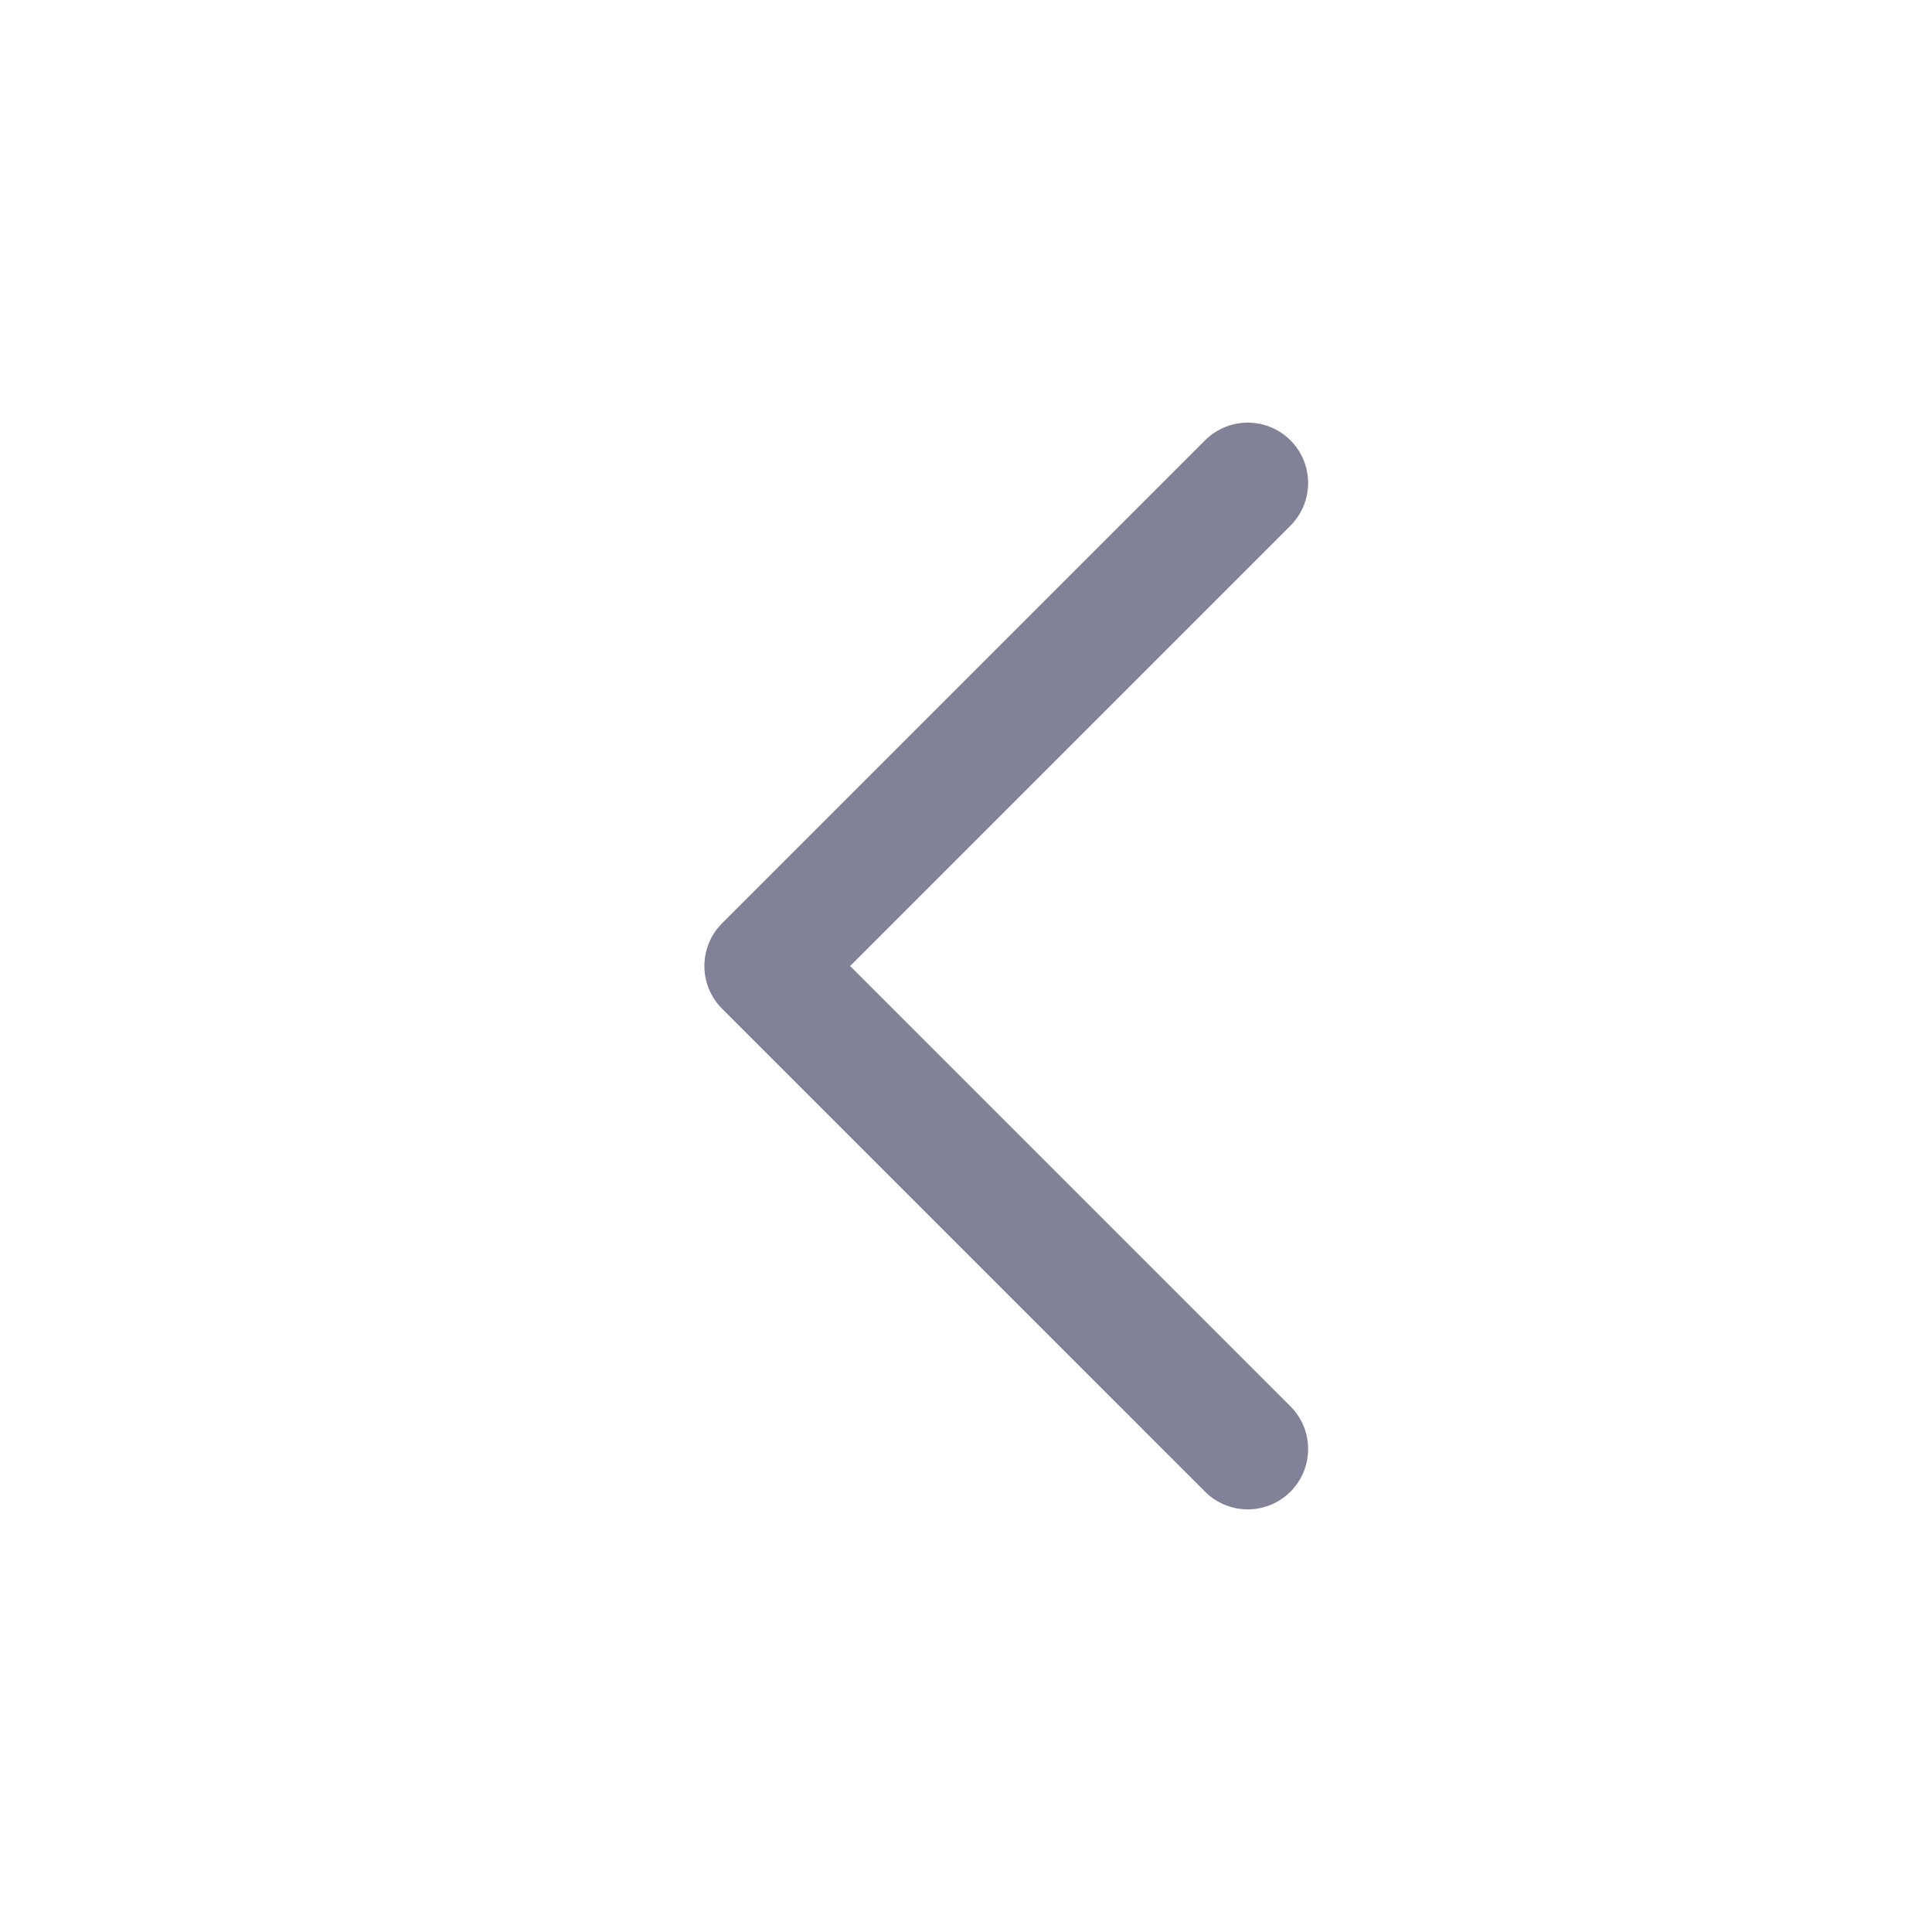
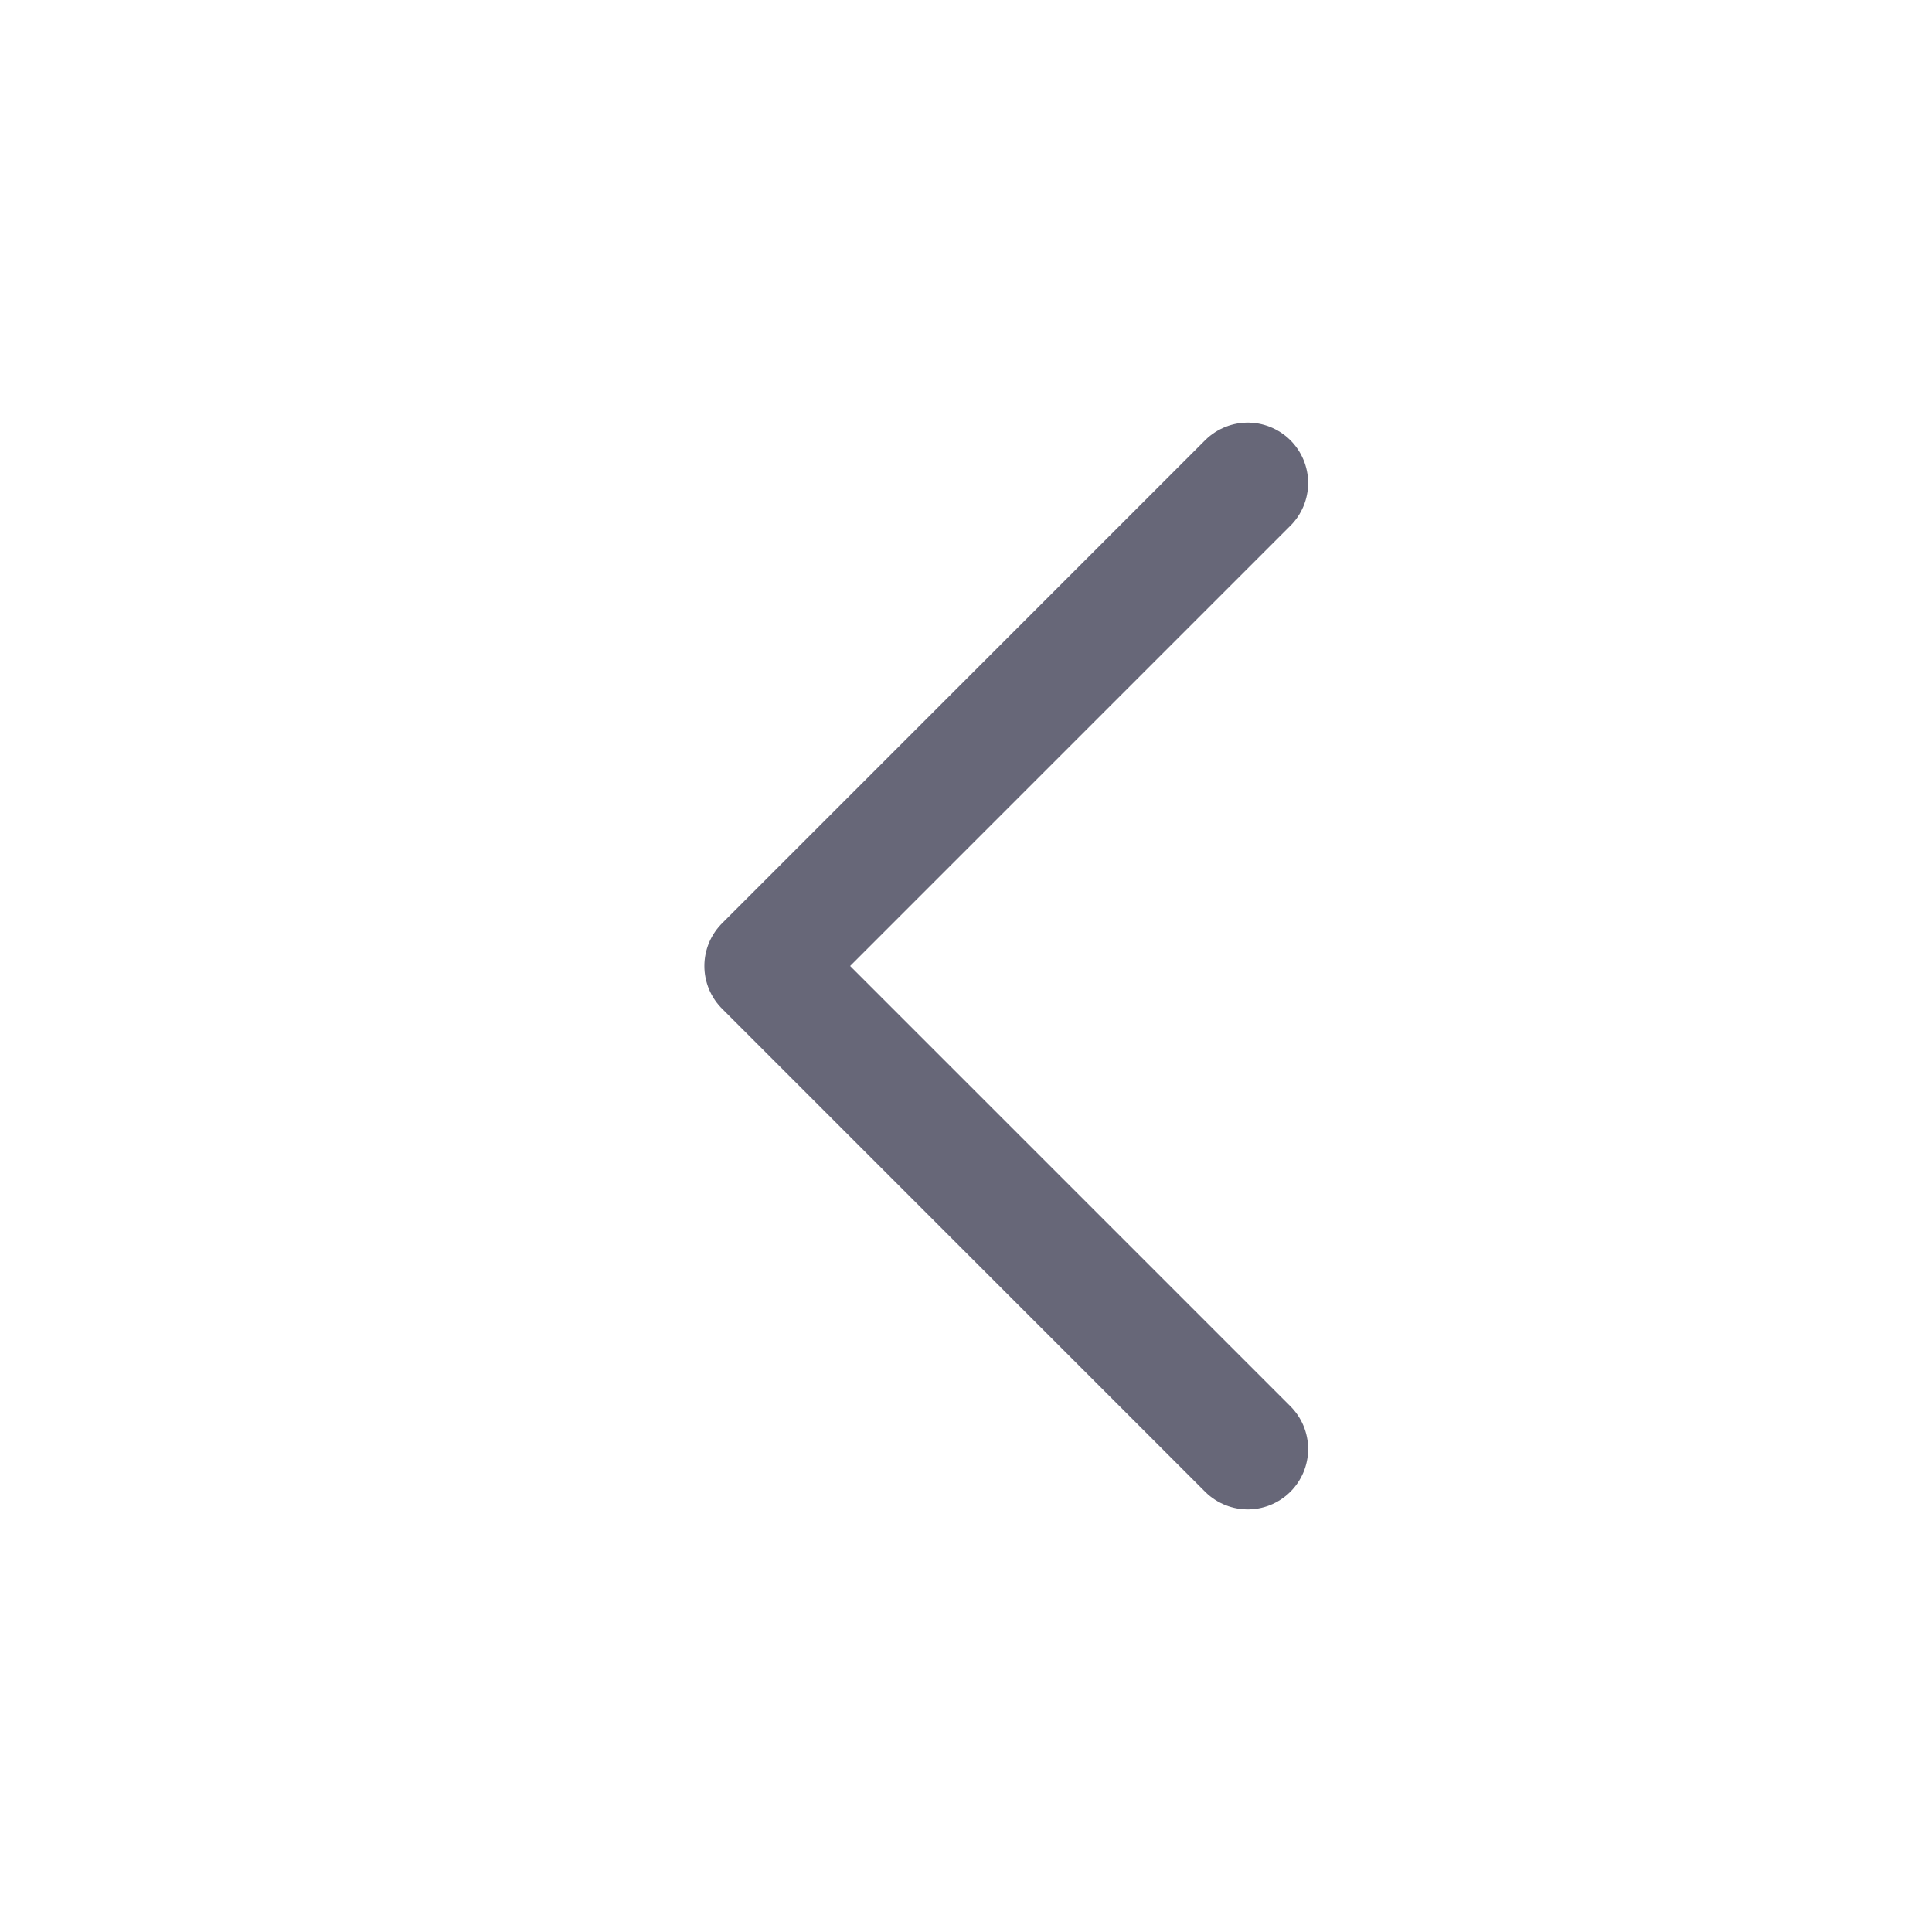
<svg xmlns="http://www.w3.org/2000/svg" width="24" height="24" viewBox="0 0 24 24" fill="none">
-   <g clip-path="url(#clip0_9_724)">
-     <path d="M15.5 18L9.5 12L15.5 6" stroke="#818197" stroke-width="1.5" stroke-linecap="round" stroke-linejoin="round" />
-   </g>
-   <defs>
-     <clipPath id="clip0_9_724">
-       <rect width="24" height="24" fill="none" />
-     </clipPath>
-   </defs>
+   <path d="M15.5 18L9.5 12L15.5 6" stroke="#676778" stroke-width="1.5" stroke-linecap="round" stroke-linejoin="round" />
</svg>
